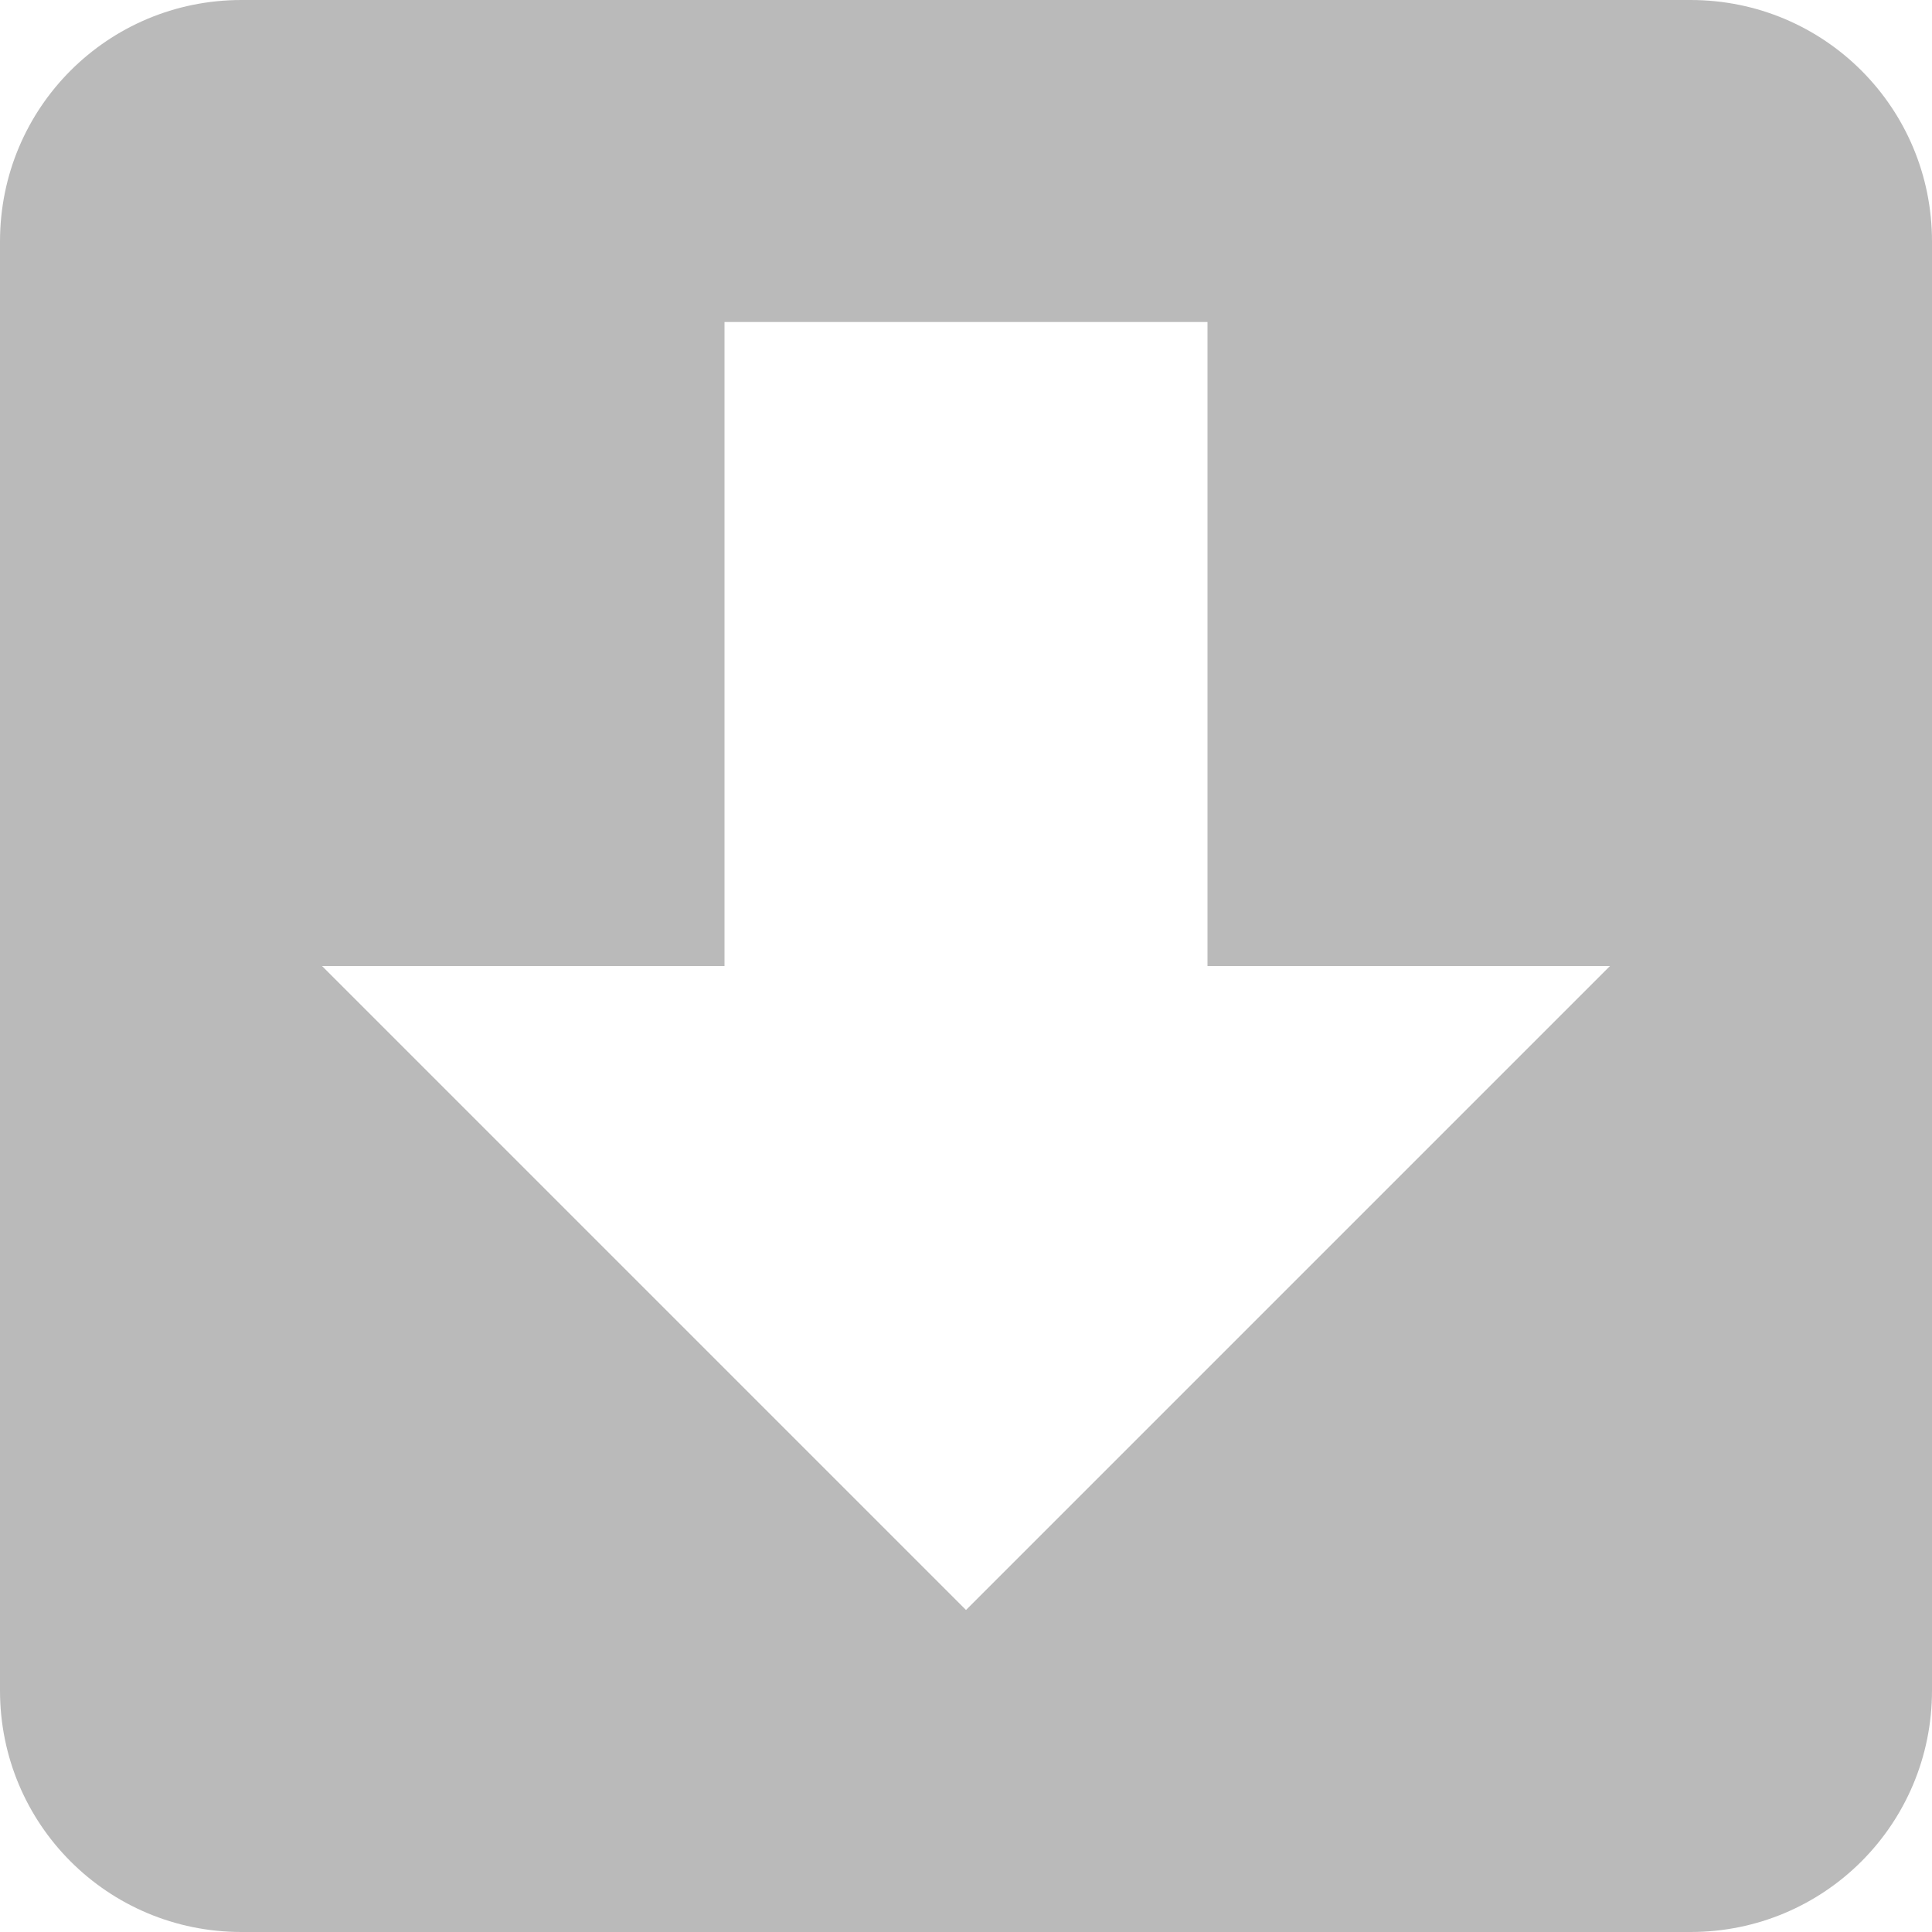
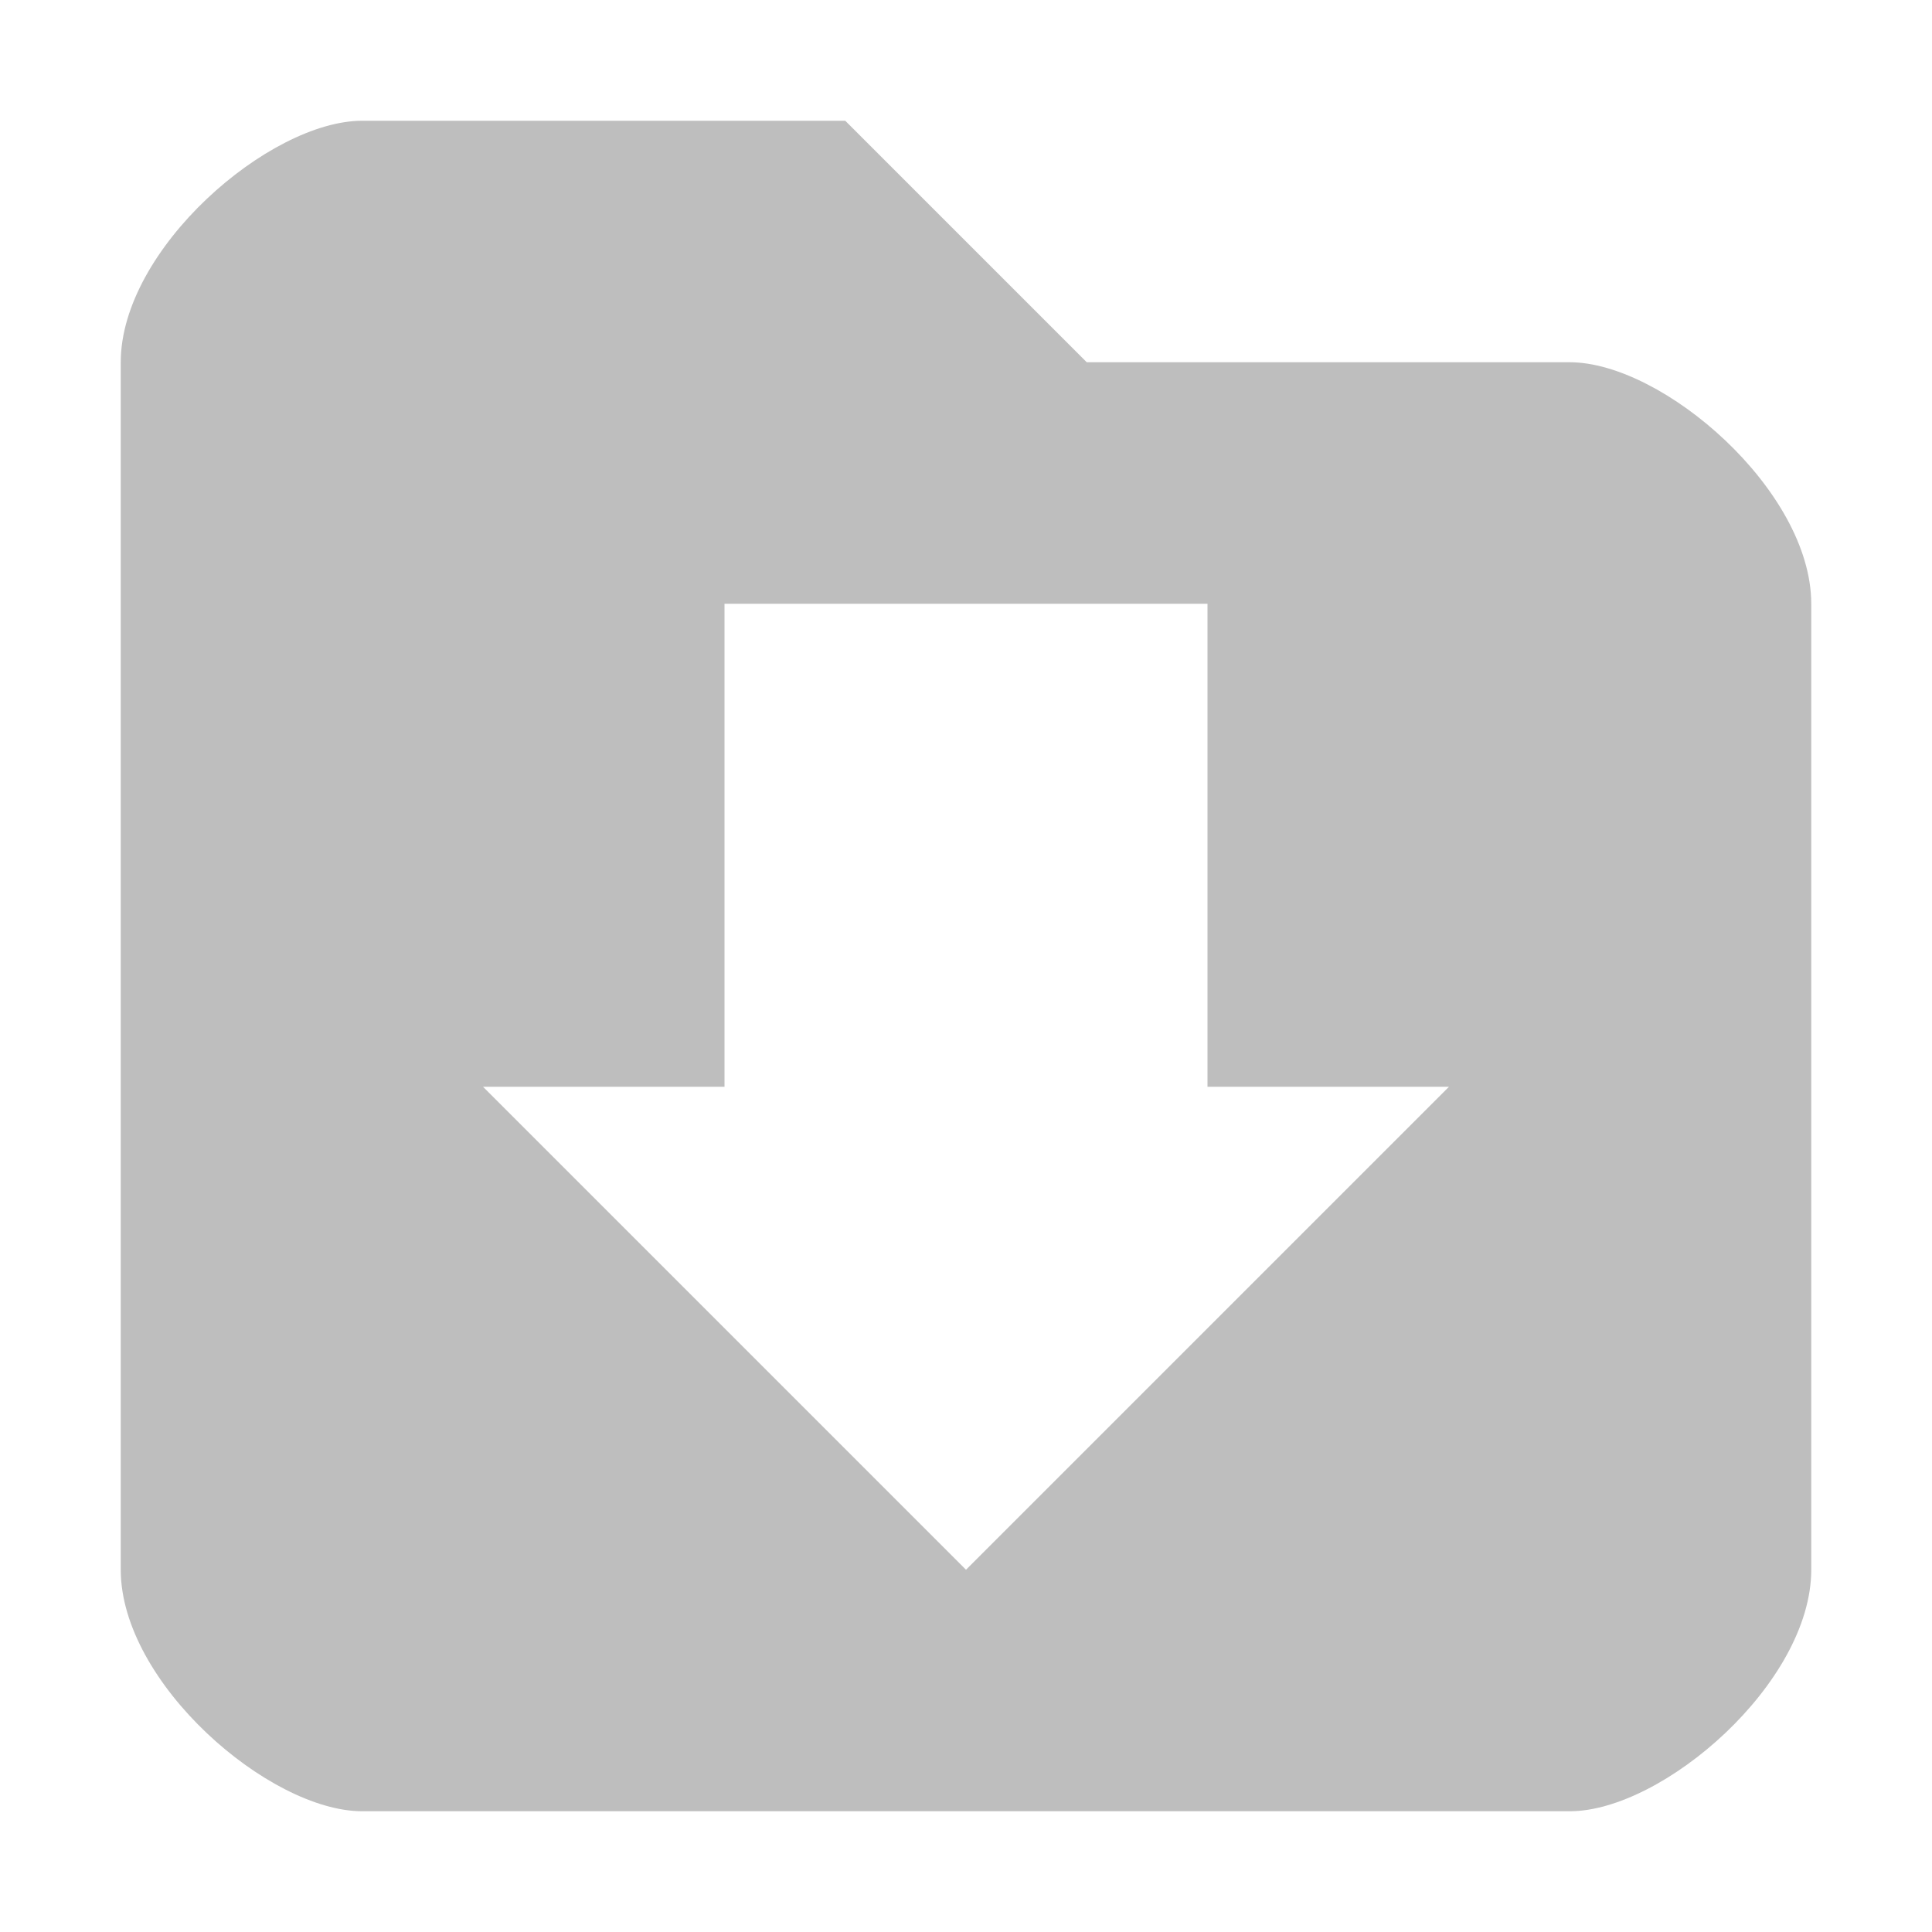
- <svg xmlns="http://www.w3.org/2000/svg" width="24" height="24" viewBox="0 0 24 24" id="svg2" version="1.1">
+ <svg xmlns="http://www.w3.org/2000/svg" width="16" height="16" viewBox="0 0 16 16" id="svg2" version="1.1">
  <defs id="defs8" />
-   <path style="opacity:1;fill:#bababa;fill-opacity:1;stroke:none;stroke-width:1;stroke-linecap:butt;stroke-linejoin:round;stroke-miterlimit:14.5;stroke-dasharray:none;stroke-opacity:1" d="M 3 0 C 1.338 0 0 1.338 0 3 L 0 21 C 0 22.662 1.338 24 3 24 L 21 24 C 22.662 24 24 22.662 24 21 L 24 3 C 24 1.338 22.662 0 21 0 L 3 0 z M 9 4 L 15 4 L 15 12 L 20 12 L 12 20 L 4 12 L 9 12 L 9 4 z " id="rect4160" />
+   <path style="fill:#bebebe;fill-opacity:1" d="M 3 1 C 2.23 1 1 2.062 1 3 L 1 13 C 1 13.938 2.23 15 3 15 L 13 15 C 13.77 15 15 13.938 15 13 L 15 5 C 15 4.062 13.771 3 13 3 L 9 3 L 7 1 L 3 1 z M 6 5 L 10 5 L 10 9 L 11 9 L 12 9 L 8 13 L 4 9 L 5 9 L 6 9 L 6 5 z " id="path4" />
</svg>
